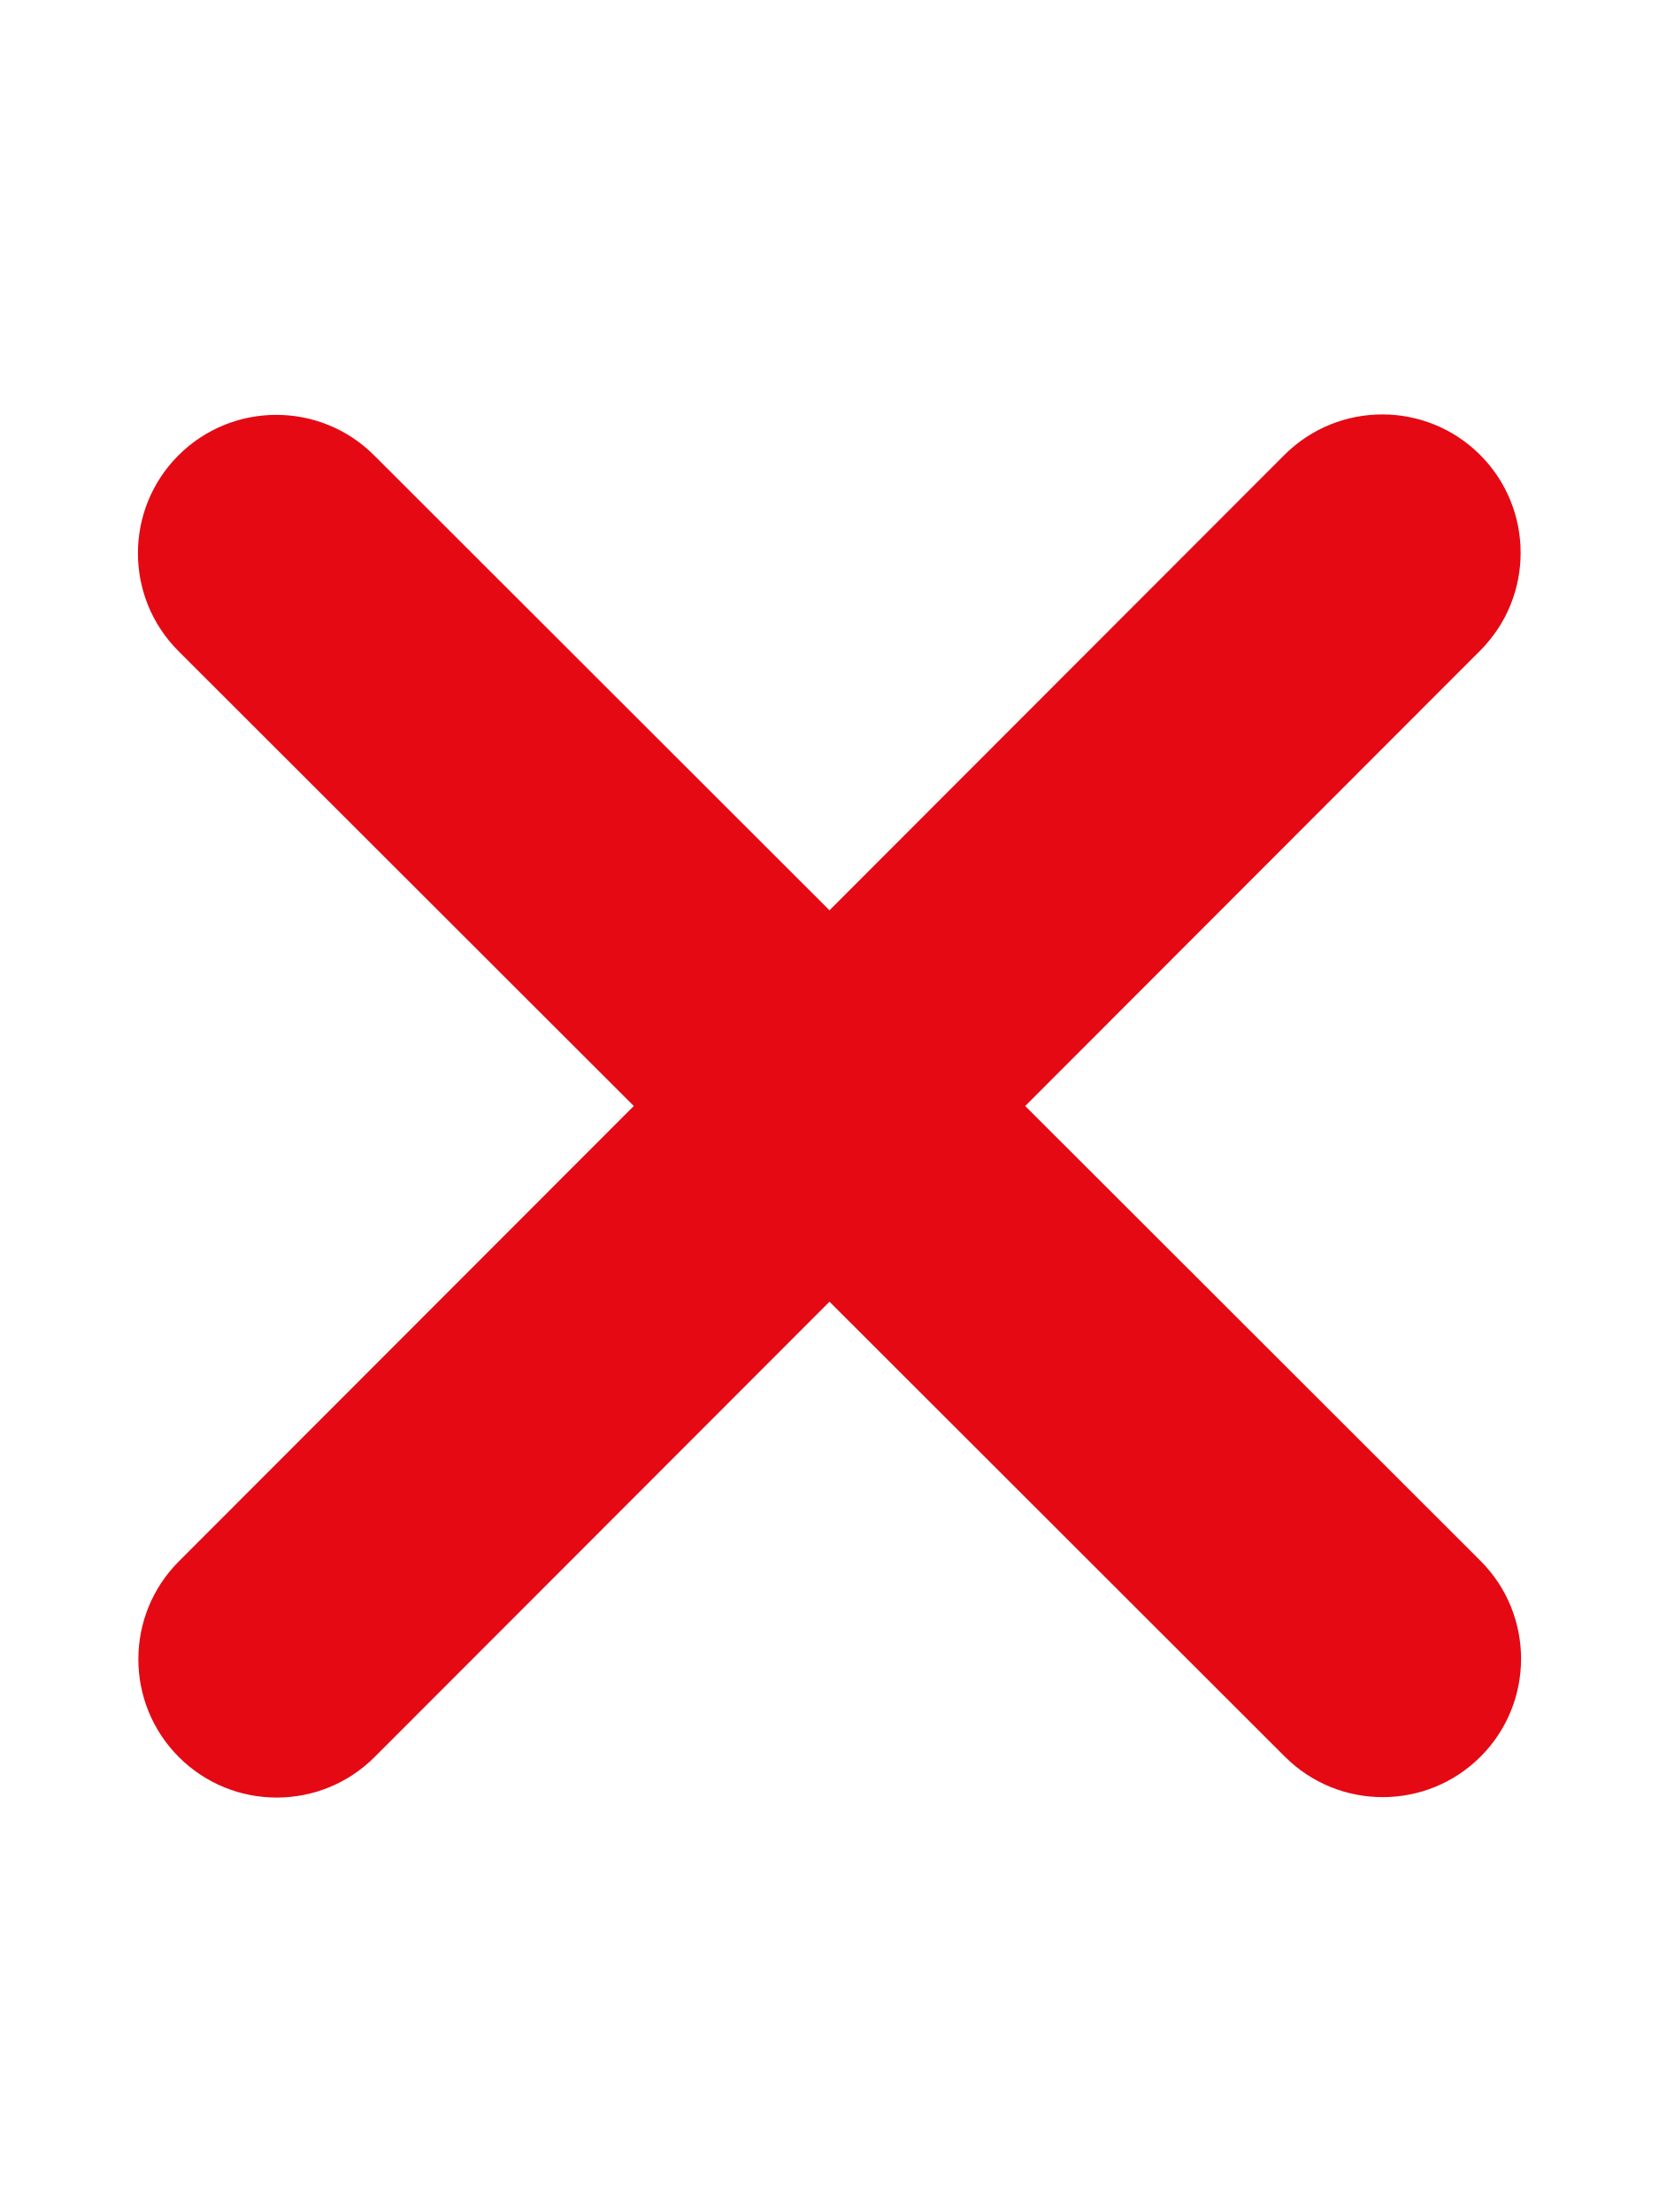
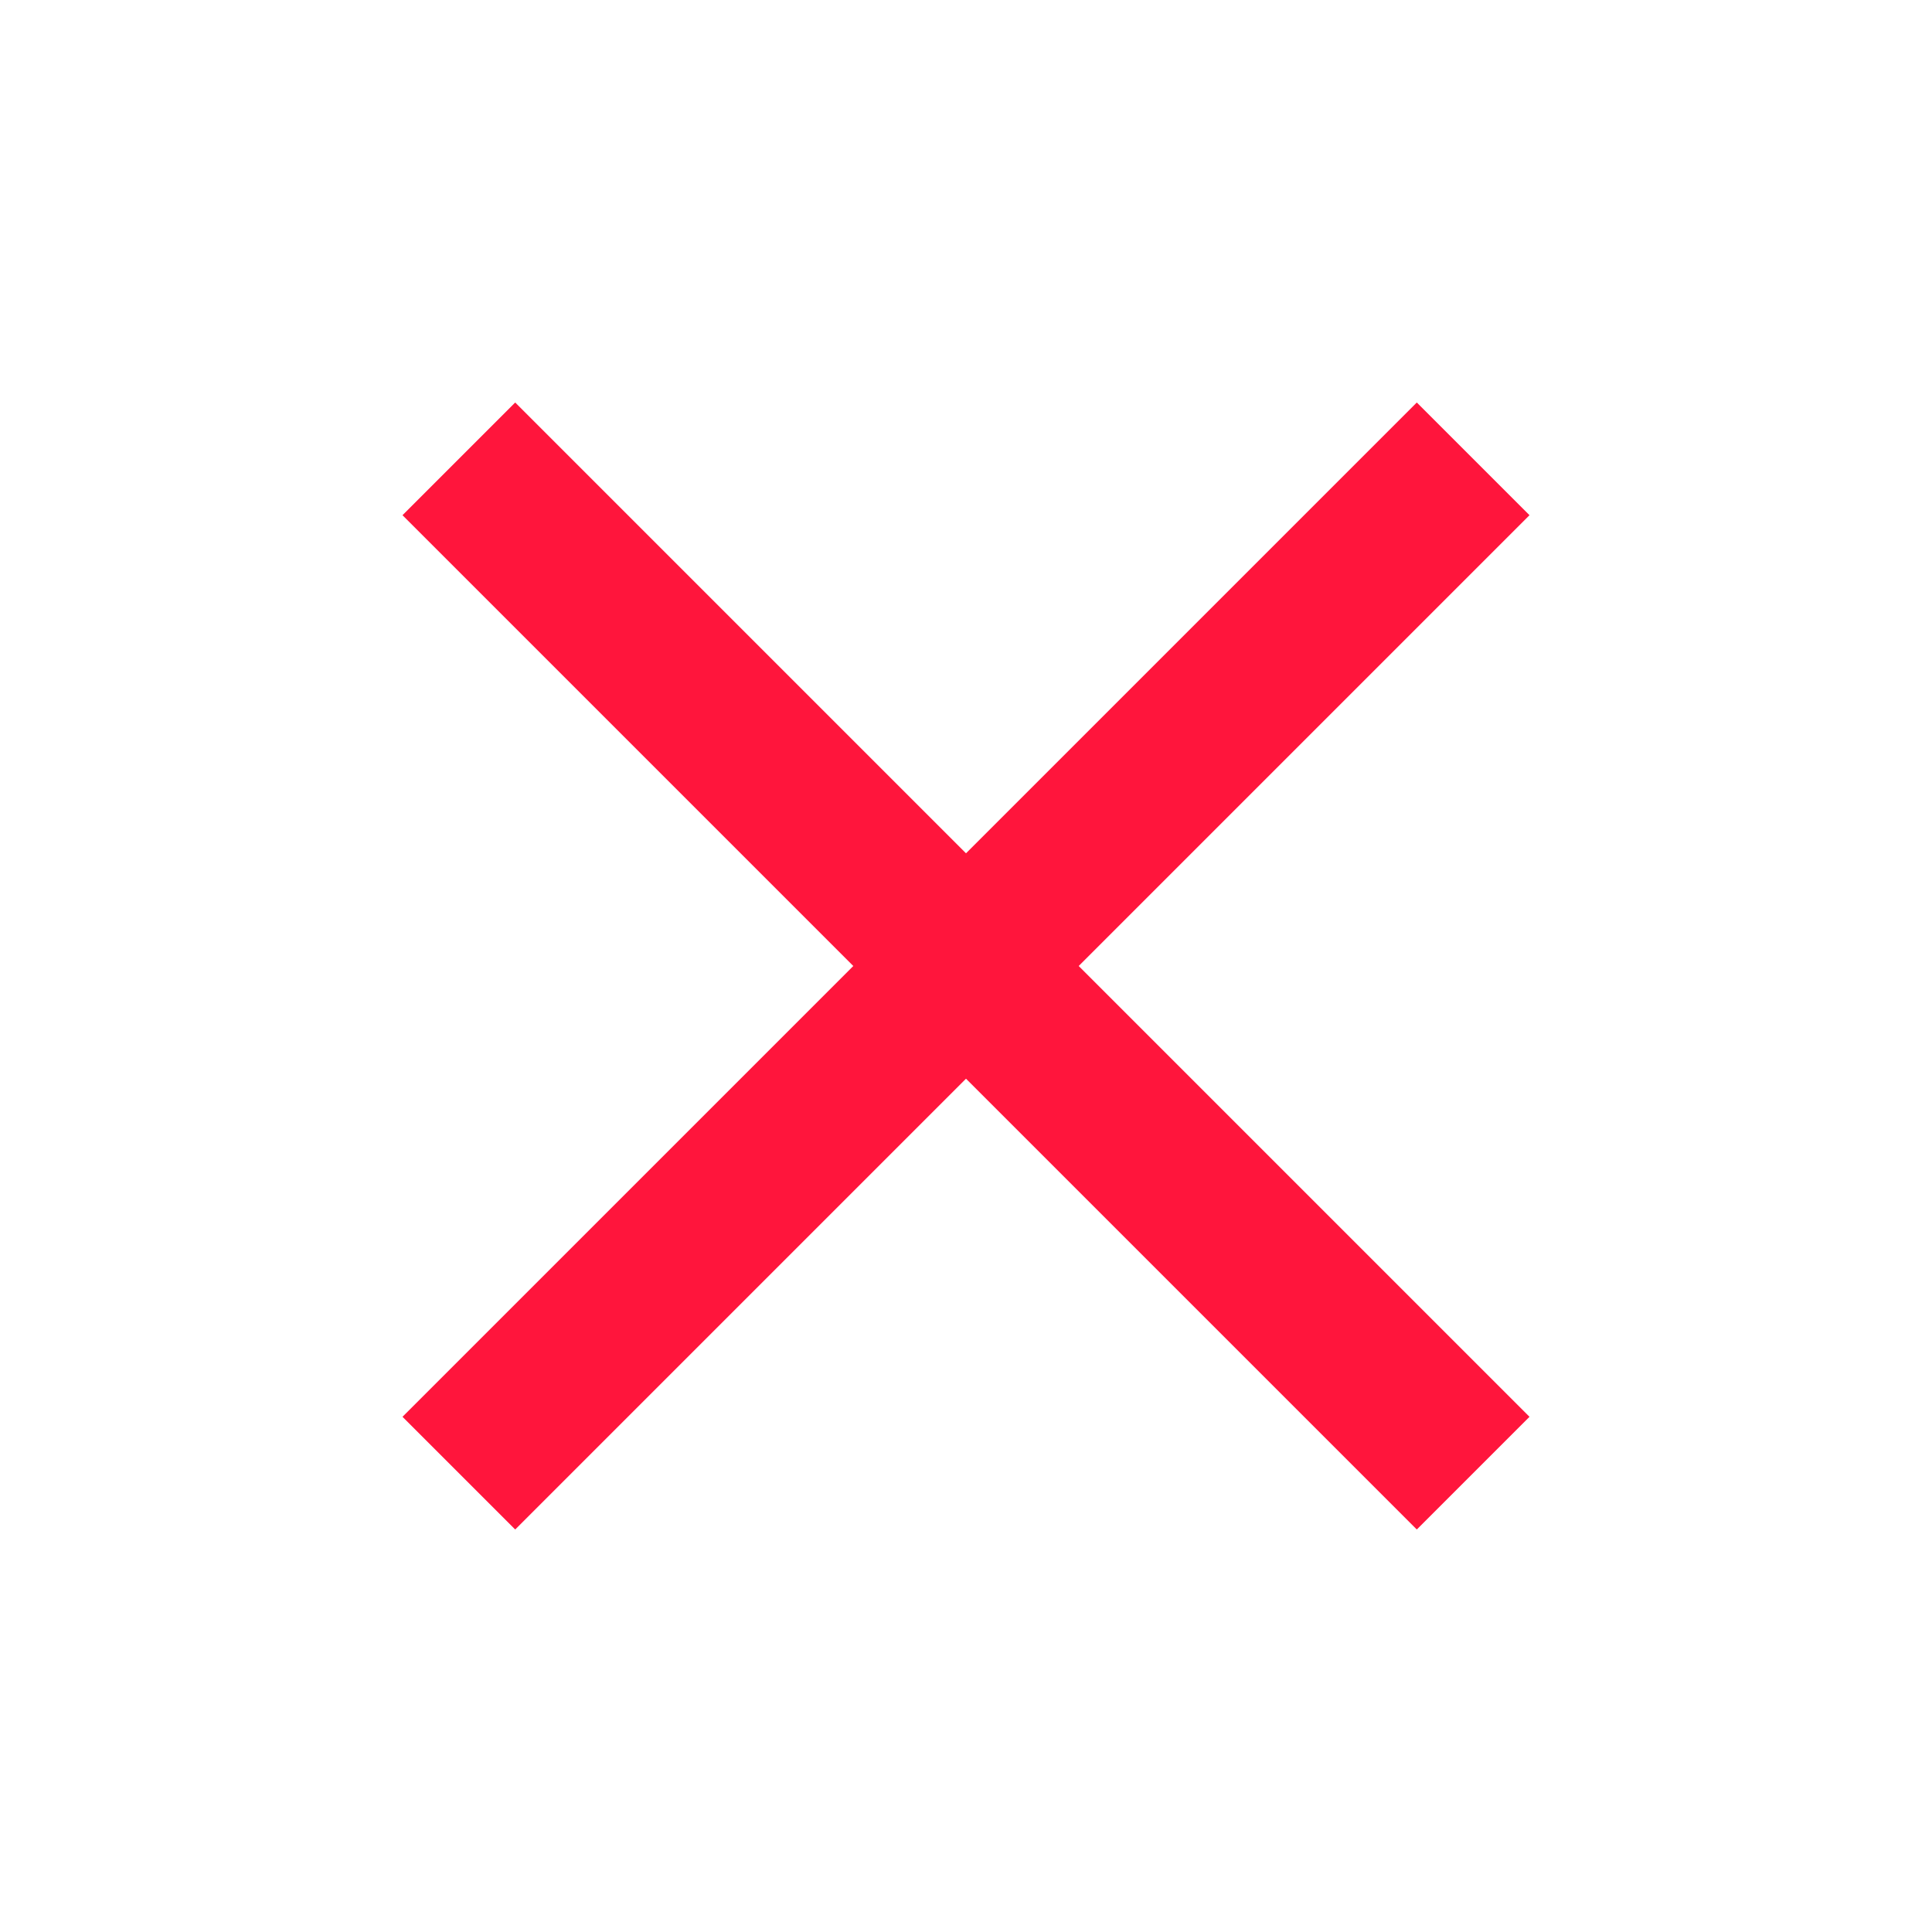
- <svg xmlns="http://www.w3.org/2000/svg" viewBox="0 0 384 512">
-   <path fill="#e50914" d="M342.6 150.6c12.5-12.5 12.5-32.8 0-45.3s-32.8-12.5-45.3 0L192 210.7 86.6 105.4c-12.5-12.5-32.8-12.5-45.3 0s-12.5 32.8 0 45.3L146.7 256 41.4 361.4c-12.5 12.5-12.5 32.8 0 45.3s32.8 12.5 45.3 0L192 301.3 297.4 406.6c12.5 12.5 32.8 12.5 45.3 0s12.5-32.8 0-45.3L237.3 256 342.6 150.6z" />
+ <svg xmlns="http://www.w3.org/2000/svg" height="24px" viewBox="0 -960 960 960" width="24px" fill="#ff153c">
+   <path d="m256-200-56-56 224-224-224-224 56-56 224 224 224-224 56 56-224 224 224 224-56 56-224-224-224 224Z" />
</svg>
